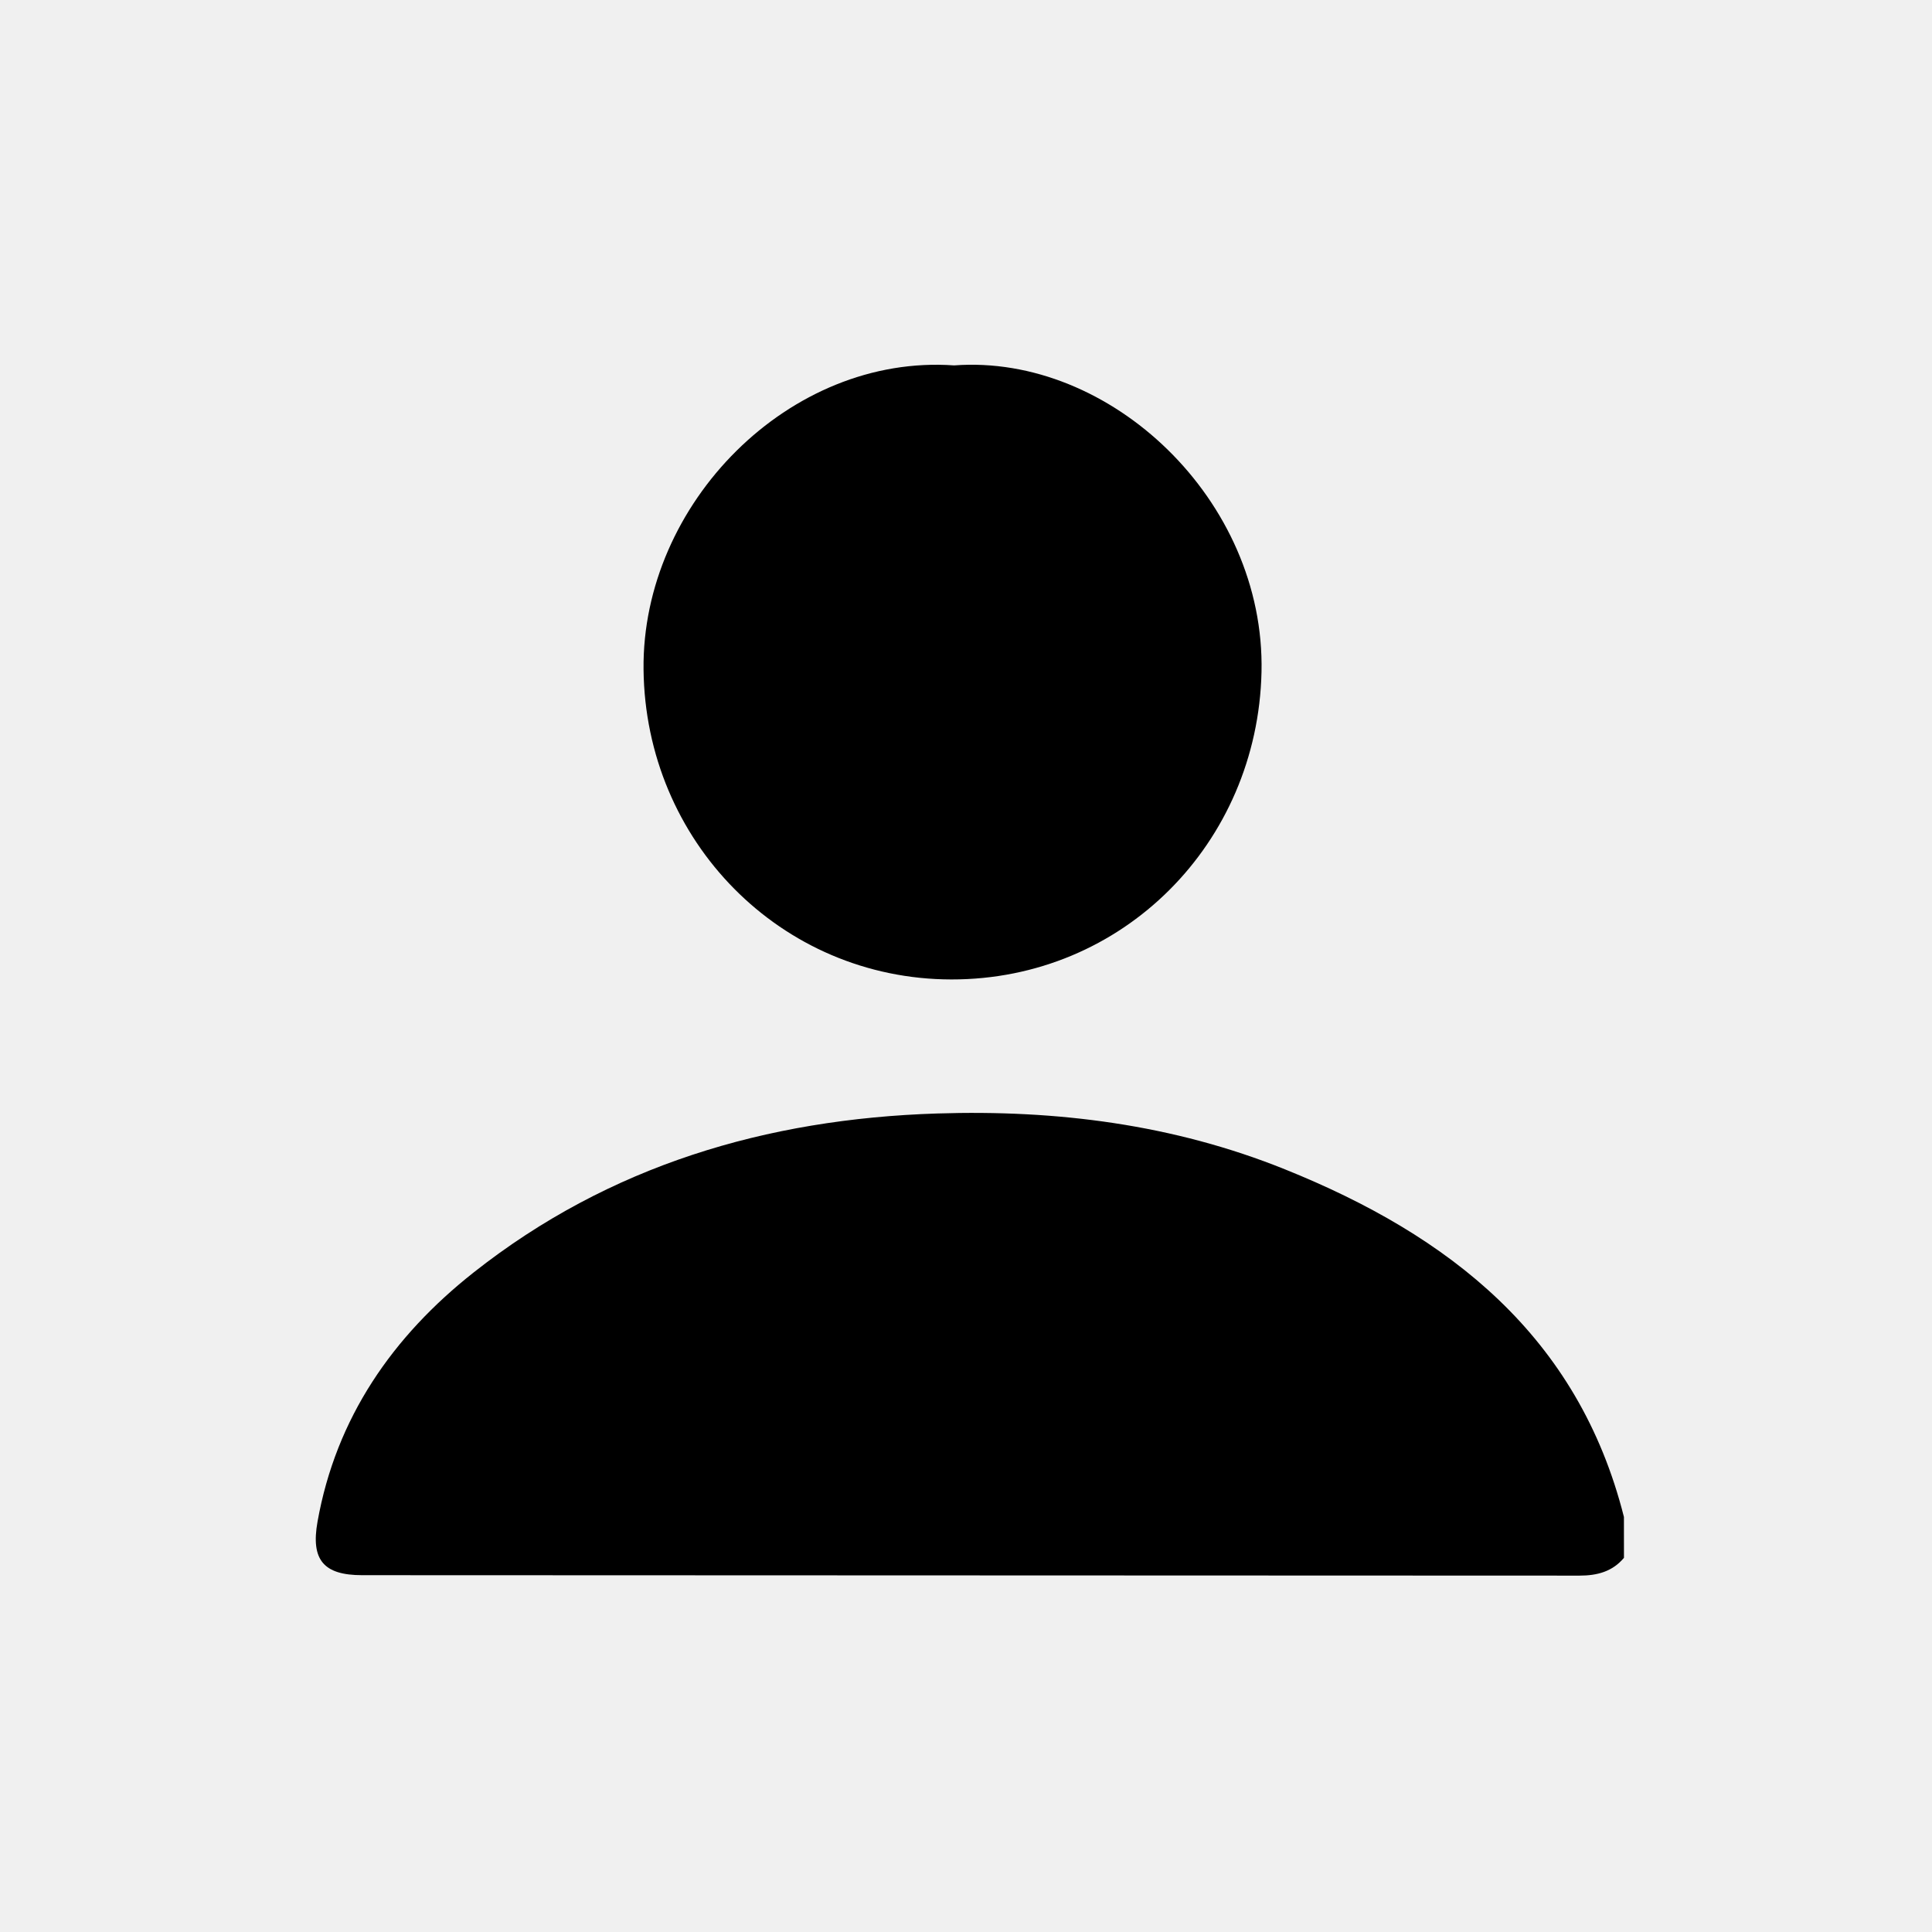
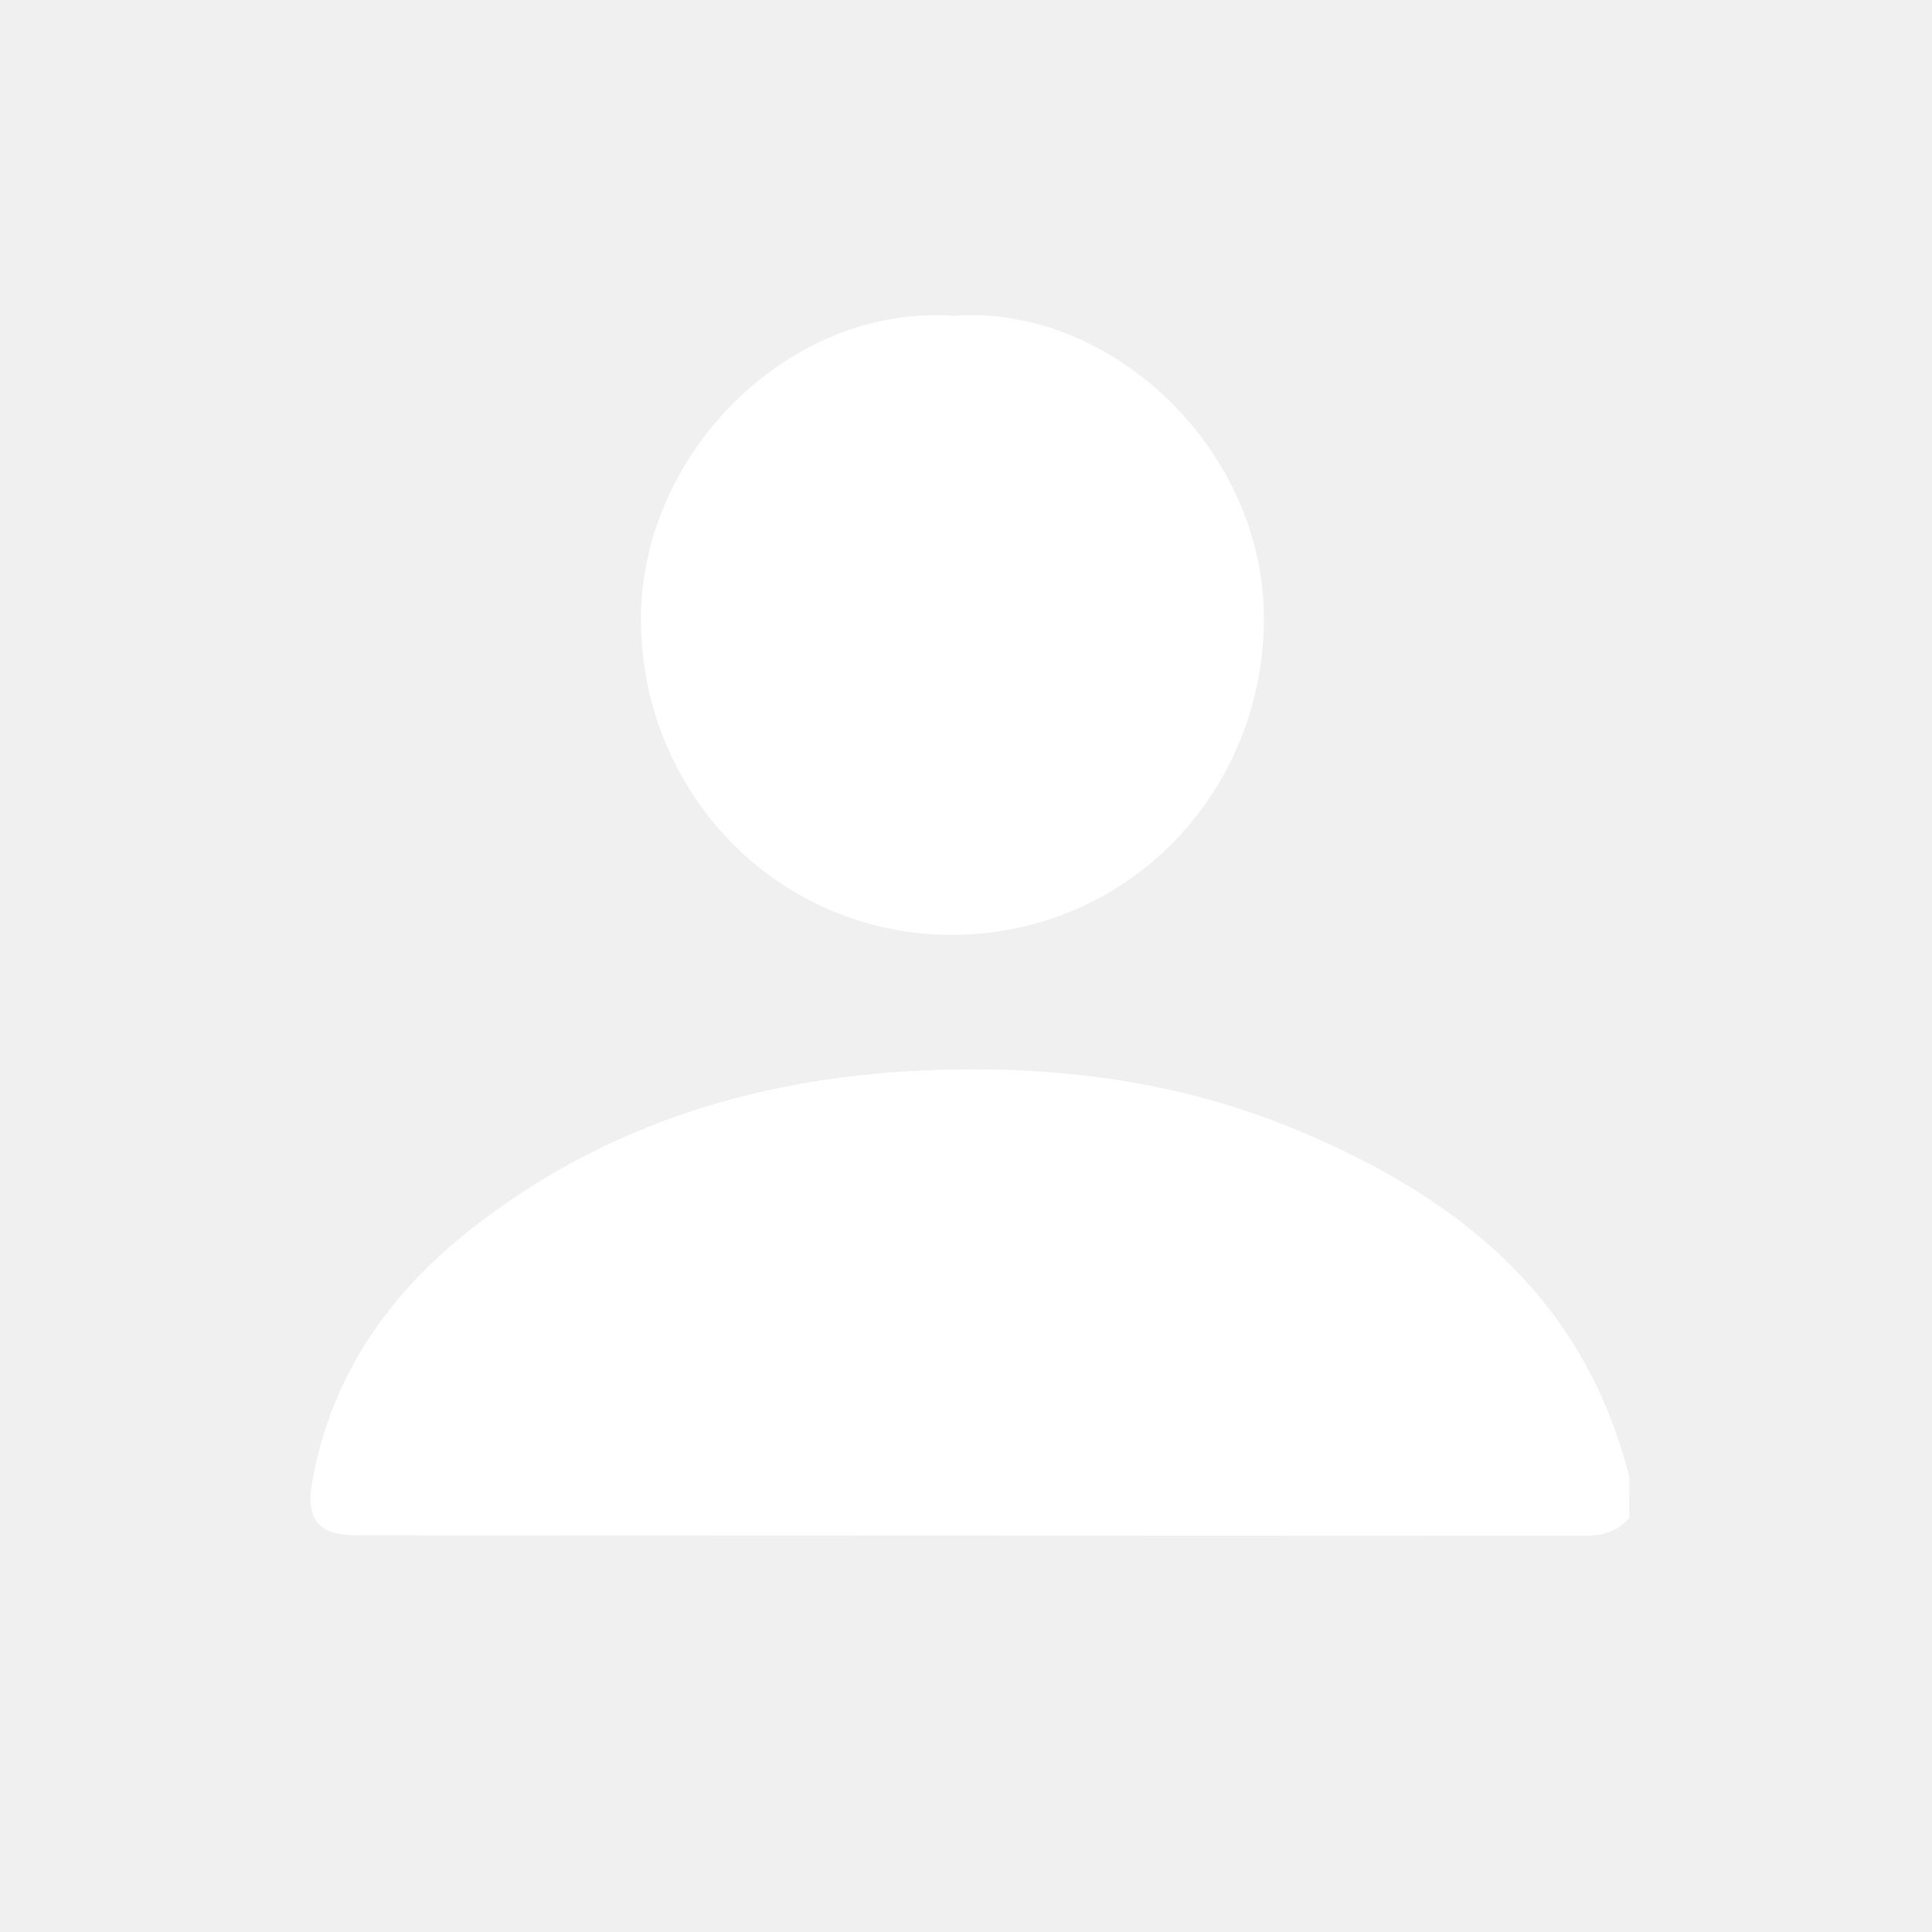
- <svg xmlns="http://www.w3.org/2000/svg" width="300" zoomAndPan="magnify" viewBox="0 0 224.88 225" height="300" preserveAspectRatio="xMidYMid meet" version="1.0">
+ <svg xmlns="http://www.w3.org/2000/svg" width="1080" zoomAndPan="magnify" viewBox="0 0 810 810" height="1080" preserveAspectRatio="xMidYMid meet" version="1.0">
  <defs>
-     <clipPath id="ec228e9786">
-       <path d="M 36.137 129 L 189.055 129 L 189.055 183.582 L 36.137 183.582 Z M 36.137 129 " clip-rule="nonzero" />
+     <clipPath id="2678260d31">
+       <path d="M 130 448 L 683.035 448 L 683.035 644 L 130 644 Z M 130 448 " clip-rule="nonzero" />
    </clipPath>
  </defs>
-   <g clip-path="url(#ec228e9786)">
-     <path fill="#000000" d="M 189.066 181.426 C 187.715 183.031 185.945 183.496 183.891 183.496 C 136.629 183.465 89.367 183.477 42.102 183.445 C 37.598 183.441 36.133 181.641 36.918 177.219 C 39.074 165.109 45.676 155.617 55.137 148.16 C 70.891 135.742 89.184 130.309 109.078 129.676 C 123.004 129.23 136.586 130.945 149.574 136.176 C 168.703 143.871 183.742 155.582 189.062 176.664 C 189.066 178.25 189.066 179.836 189.066 181.426 Z M 189.066 181.426 " fill-opacity="1" fill-rule="nonzero" />
+   <g clip-path="url(#2678260d31)">
+     <path fill="#ffffff" d="M 683.074 636.371 C 678.172 642.199 671.75 643.887 664.293 643.887 C 492.781 643.773 321.266 643.816 149.738 643.703 C 133.395 643.688 128.078 637.152 130.926 621.105 C 138.754 577.16 162.711 542.715 197.043 515.652 C 254.215 470.586 320.602 450.867 392.797 448.57 C 443.336 446.957 492.625 453.18 539.758 472.16 C 609.176 500.086 663.754 542.586 683.062 619.094 C 683.074 624.848 683.074 630.602 683.074 636.371 Z M 683.074 636.371 " fill-opacity="1" fill-rule="nonzero" />
  </g>
-   <path fill="#000000" d="M 111.059 42.555 C 129.242 41.188 147.305 58.23 146.855 78.27 C 146.402 98.191 130.73 114.098 110.727 114.066 C 90.871 114.035 75.102 97.953 74.887 77.965 C 74.676 58.633 91.91 41.195 111.059 42.555 Z M 111.059 42.555 " fill-opacity="1" fill-rule="nonzero" />
+   <path fill="#ffffff" d="M 399.984 132.406 C 465.973 127.445 531.523 189.297 529.891 262.02 C 528.246 334.312 471.375 392.039 398.781 391.926 C 326.723 391.812 269.496 333.449 268.715 260.91 C 267.949 190.754 330.496 127.477 399.984 132.406 Z M 399.984 132.406 " fill-opacity="1" fill-rule="nonzero" />
</svg>
